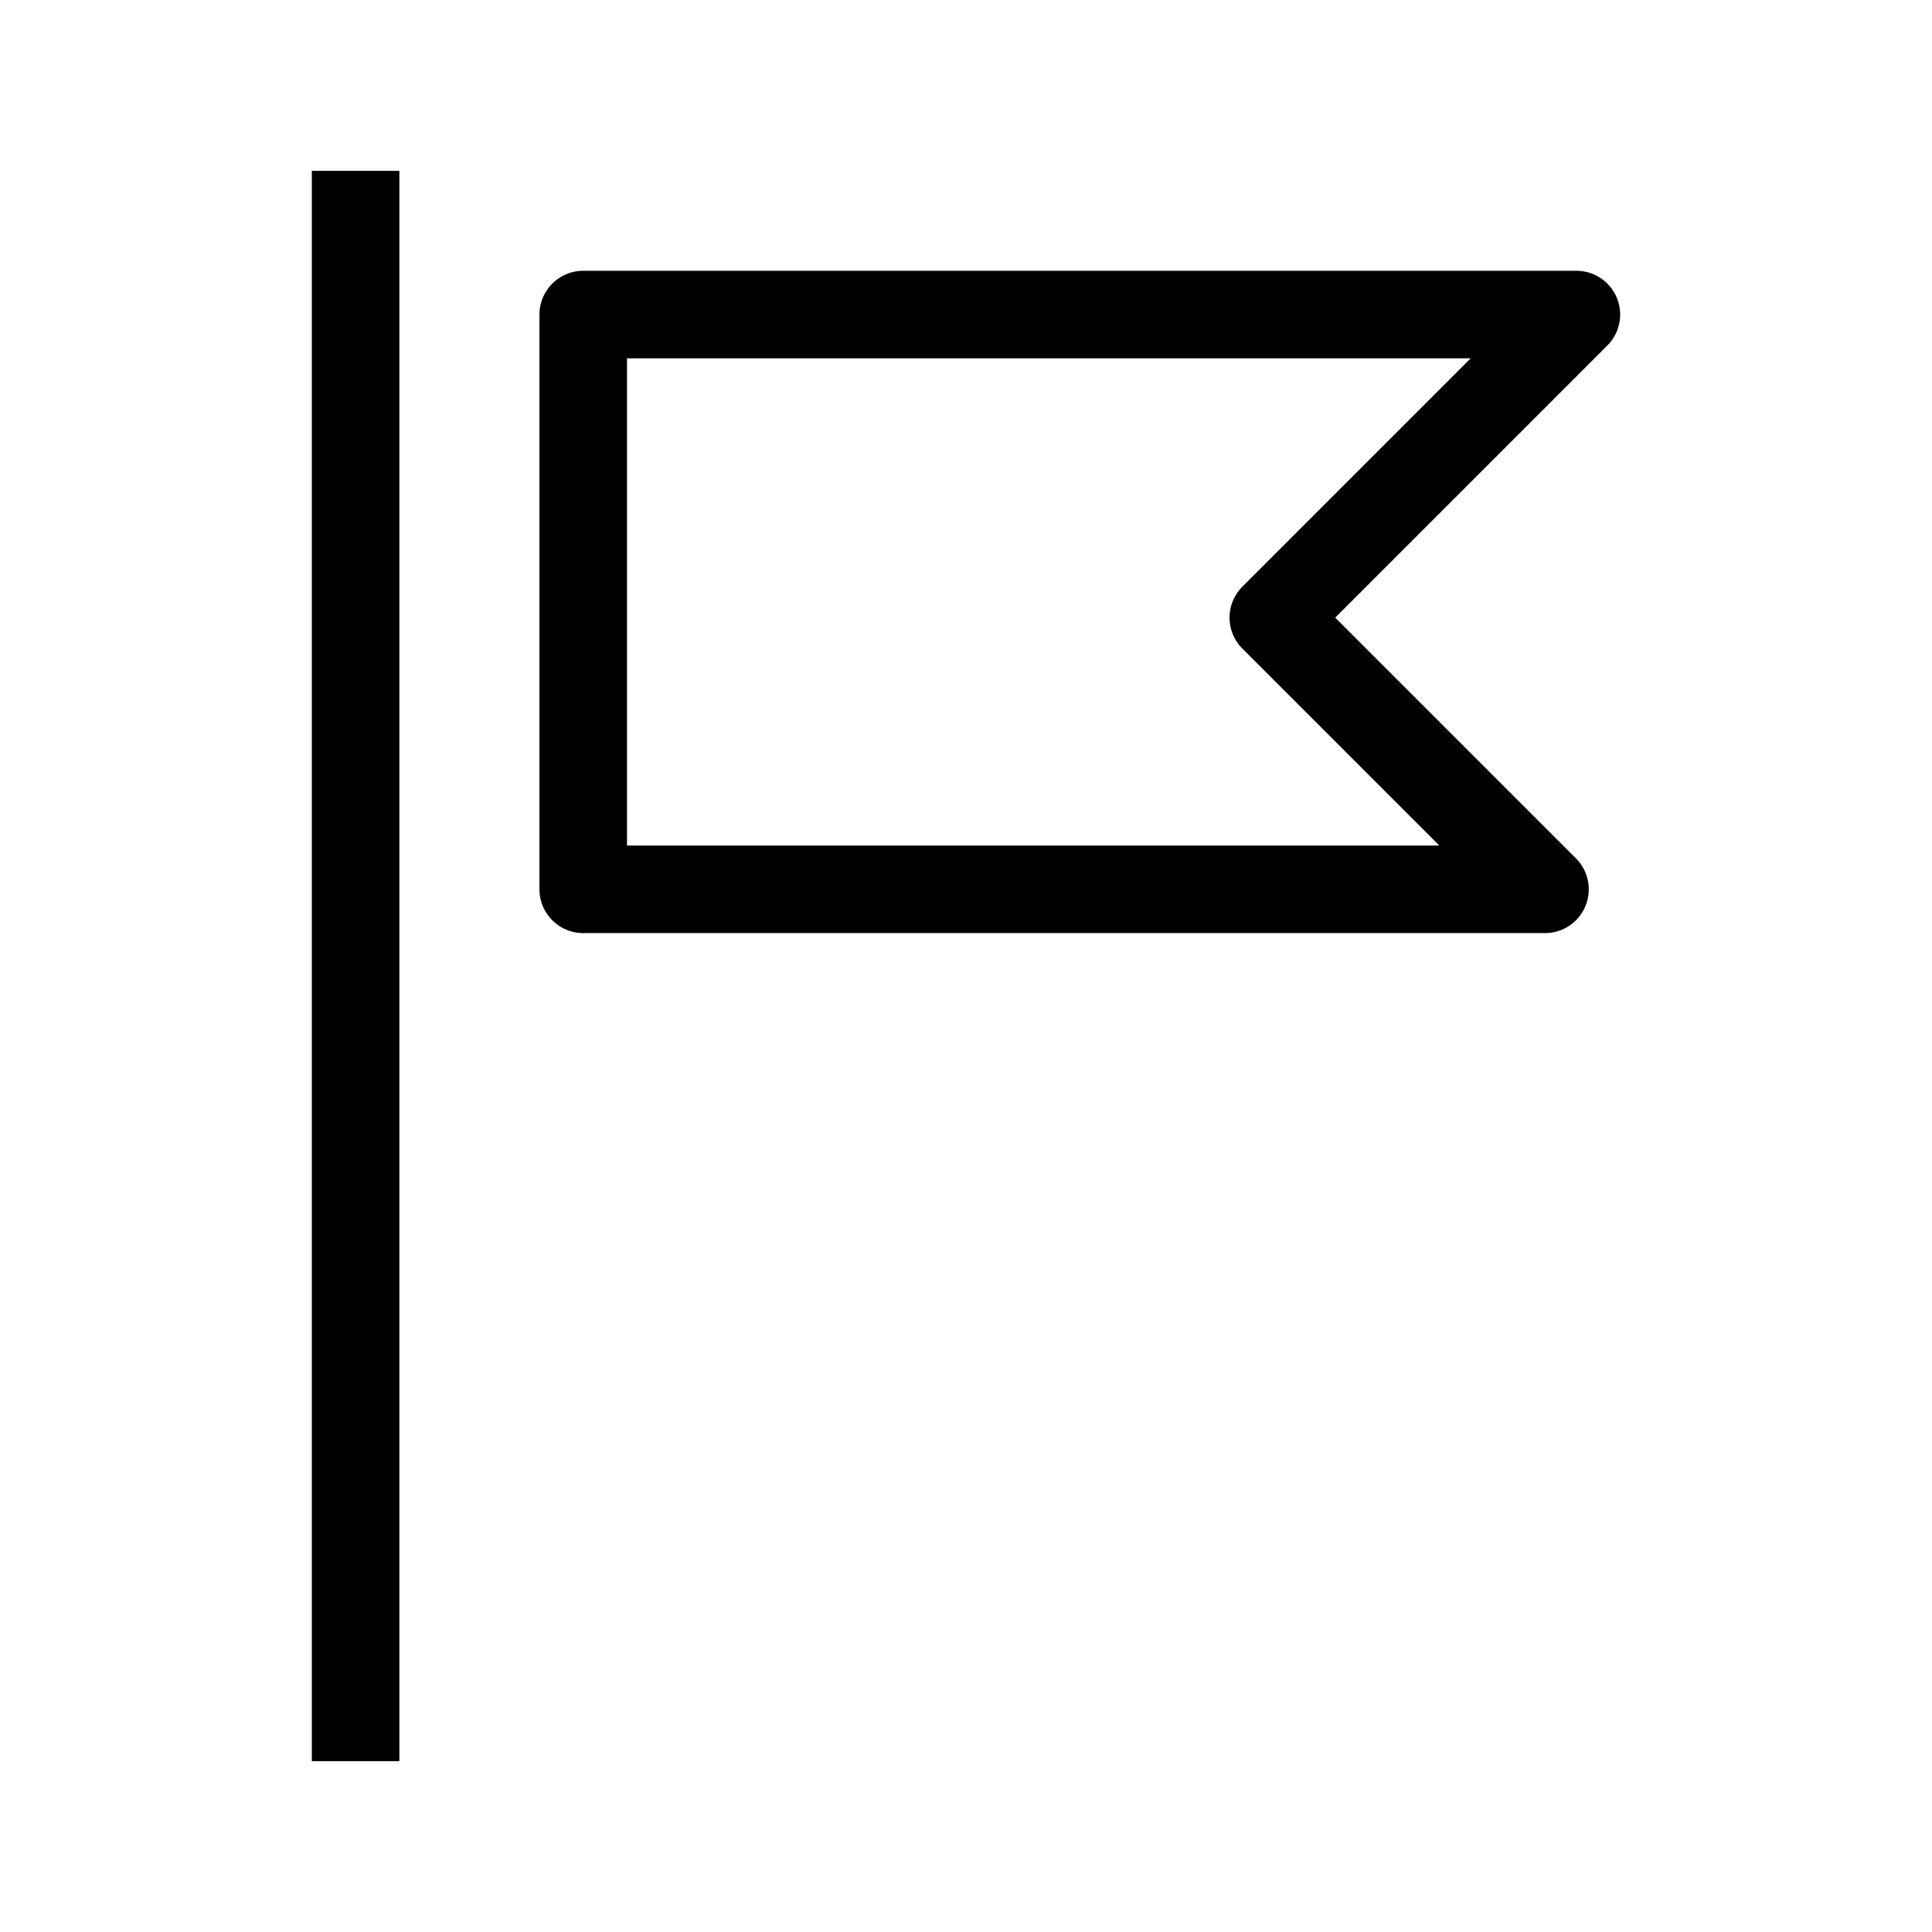
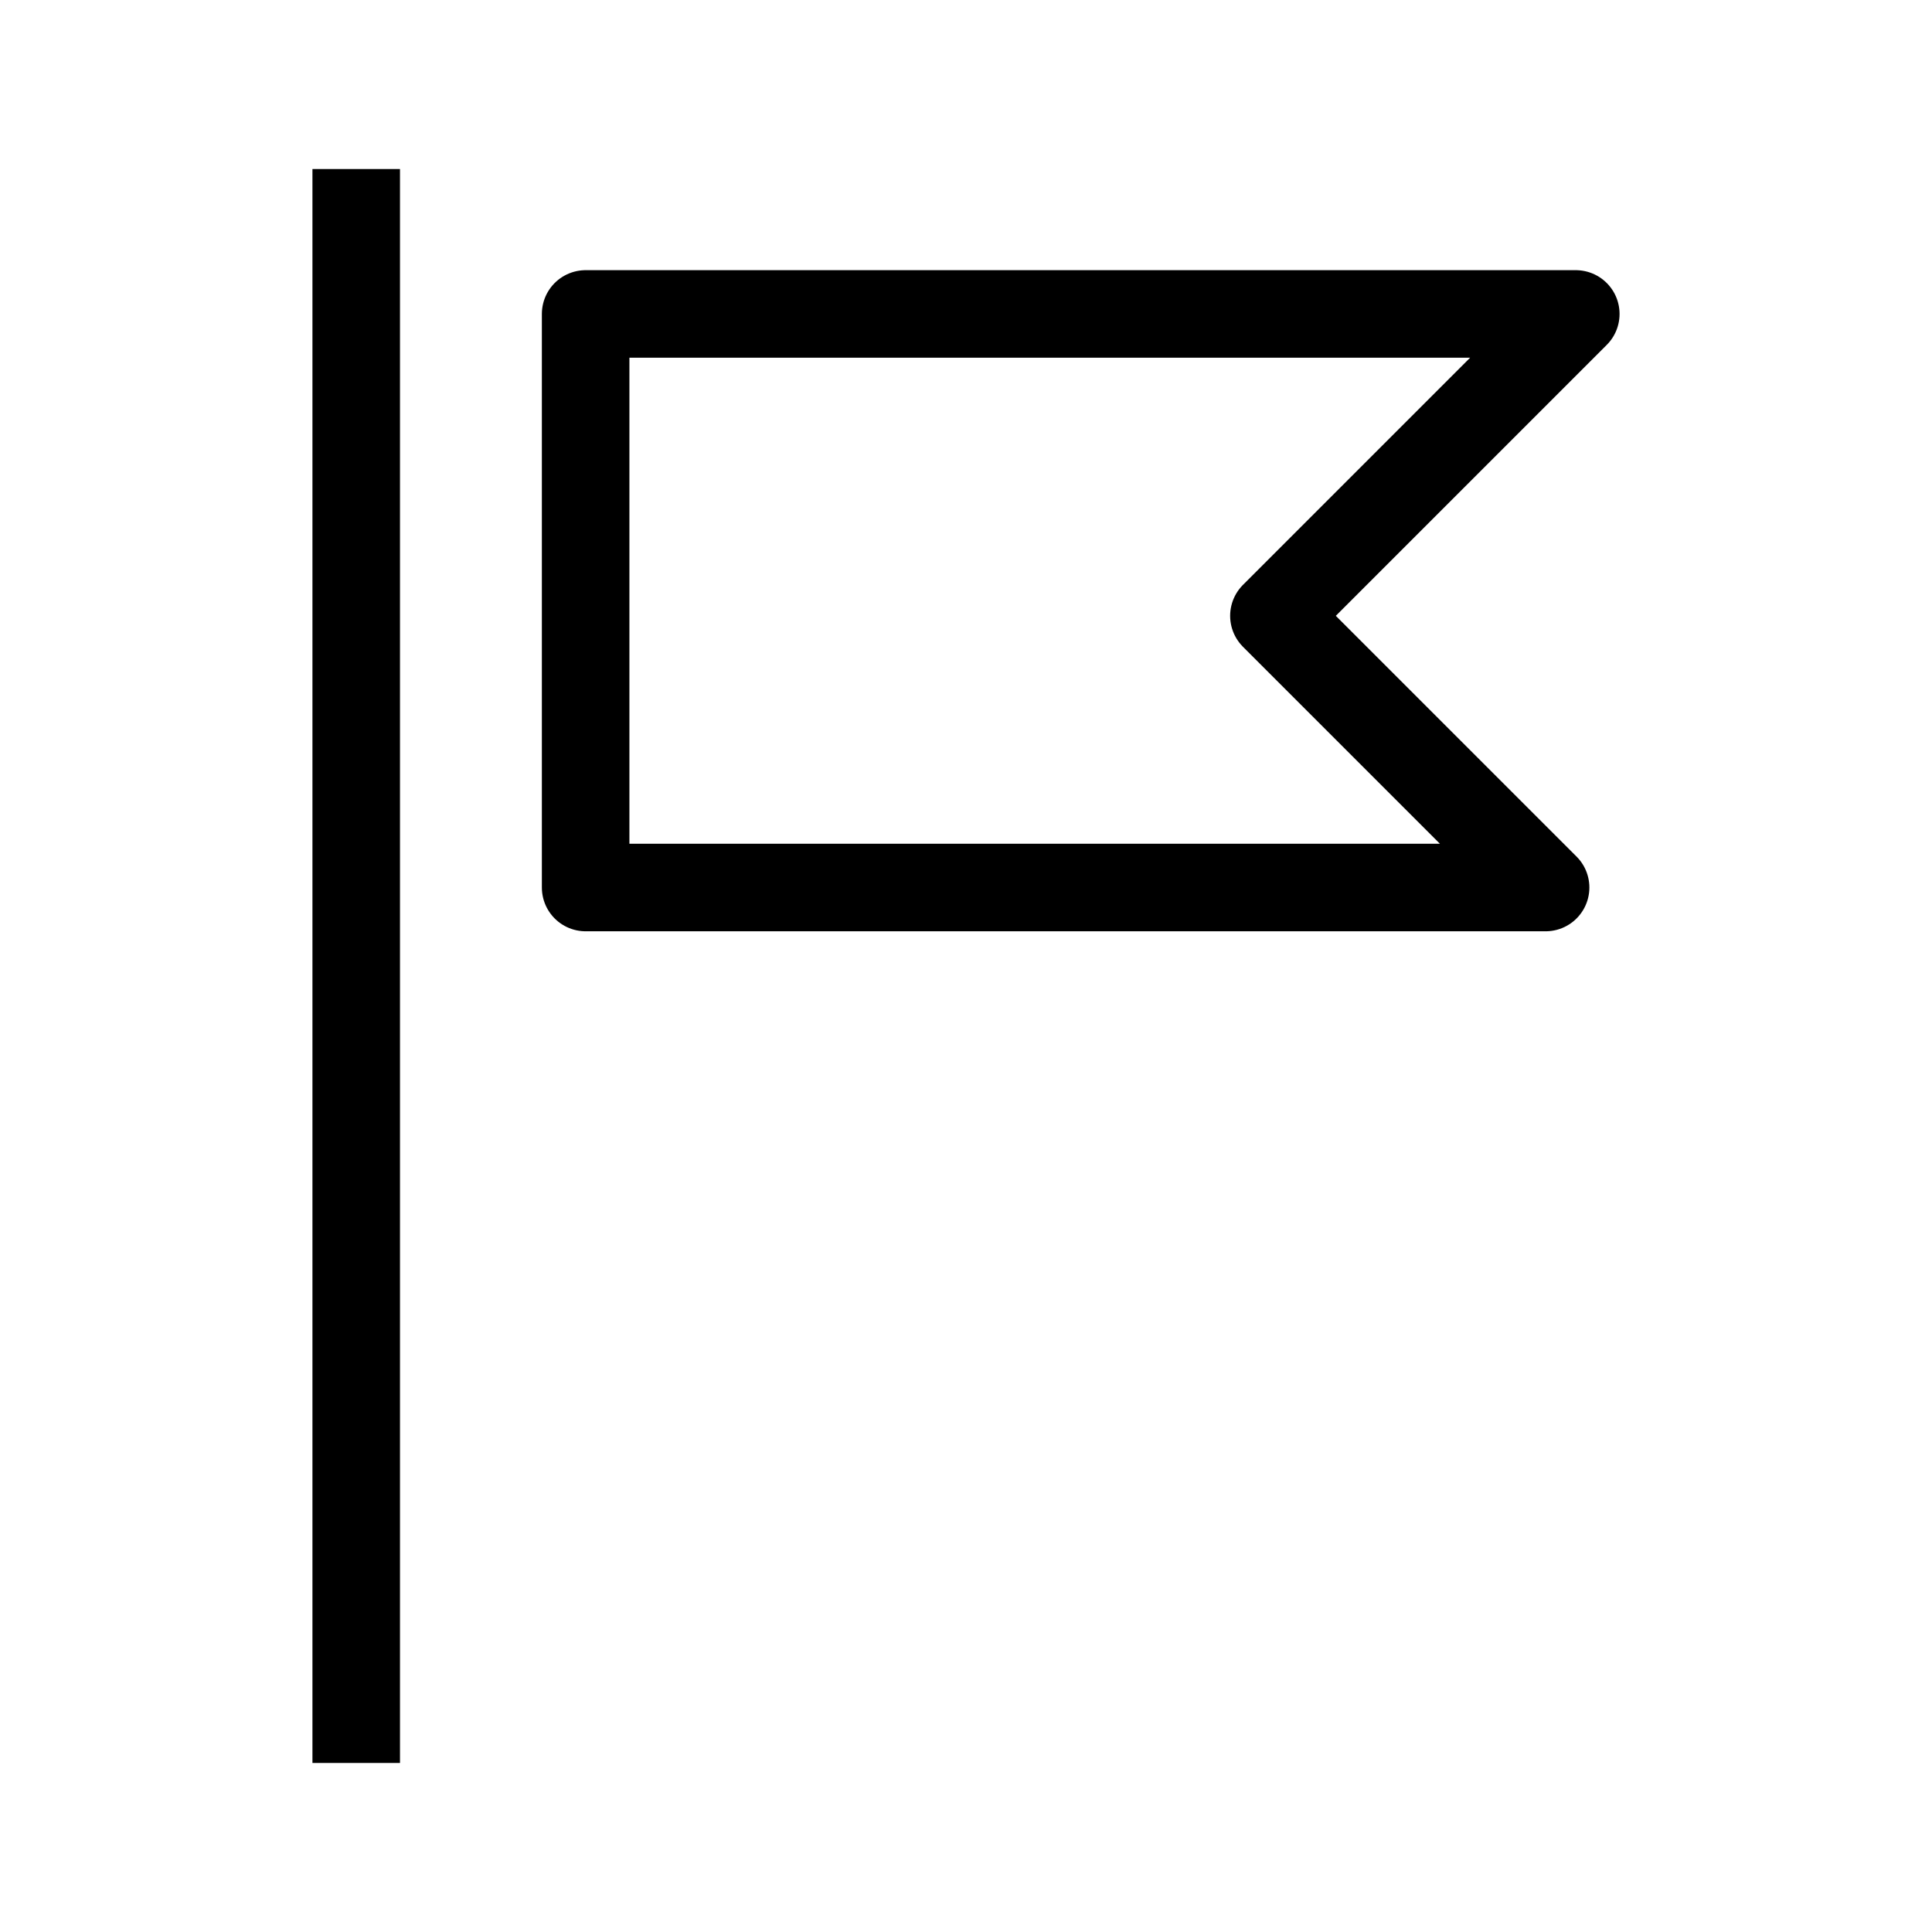
- <svg xmlns="http://www.w3.org/2000/svg" id="cat-pg" viewBox="0 0 32 32">
+ <svg xmlns="http://www.w3.org/2000/svg" id="cat-pg" width="32" height="32" viewBox="0 0 32 32">
  <defs>
    <style>.cls-1{fill:none;stroke:#000;stroke-linejoin:round;stroke-width:1.45px;}</style>
  </defs>
-   <polygon class="cls-1" points="9.66 5.21 26.11 5.21 21.09 10.23 25.59 14.73 9.66 14.73 9.66 5.21" />
-   <line class="cls-1" x1="5.89" y1="2.83" x2="5.89" y2="29.17" />
+   <polygon class="cls-1" points="9.7 5.2 26.1 5.2 21.1 10.2 25.6 14.7 9.7 14.7 9.7 5.2" />
+   <line class="cls-1" x1="5.9" y1="2.8" x2="5.9" y2="29.2" />
</svg>
